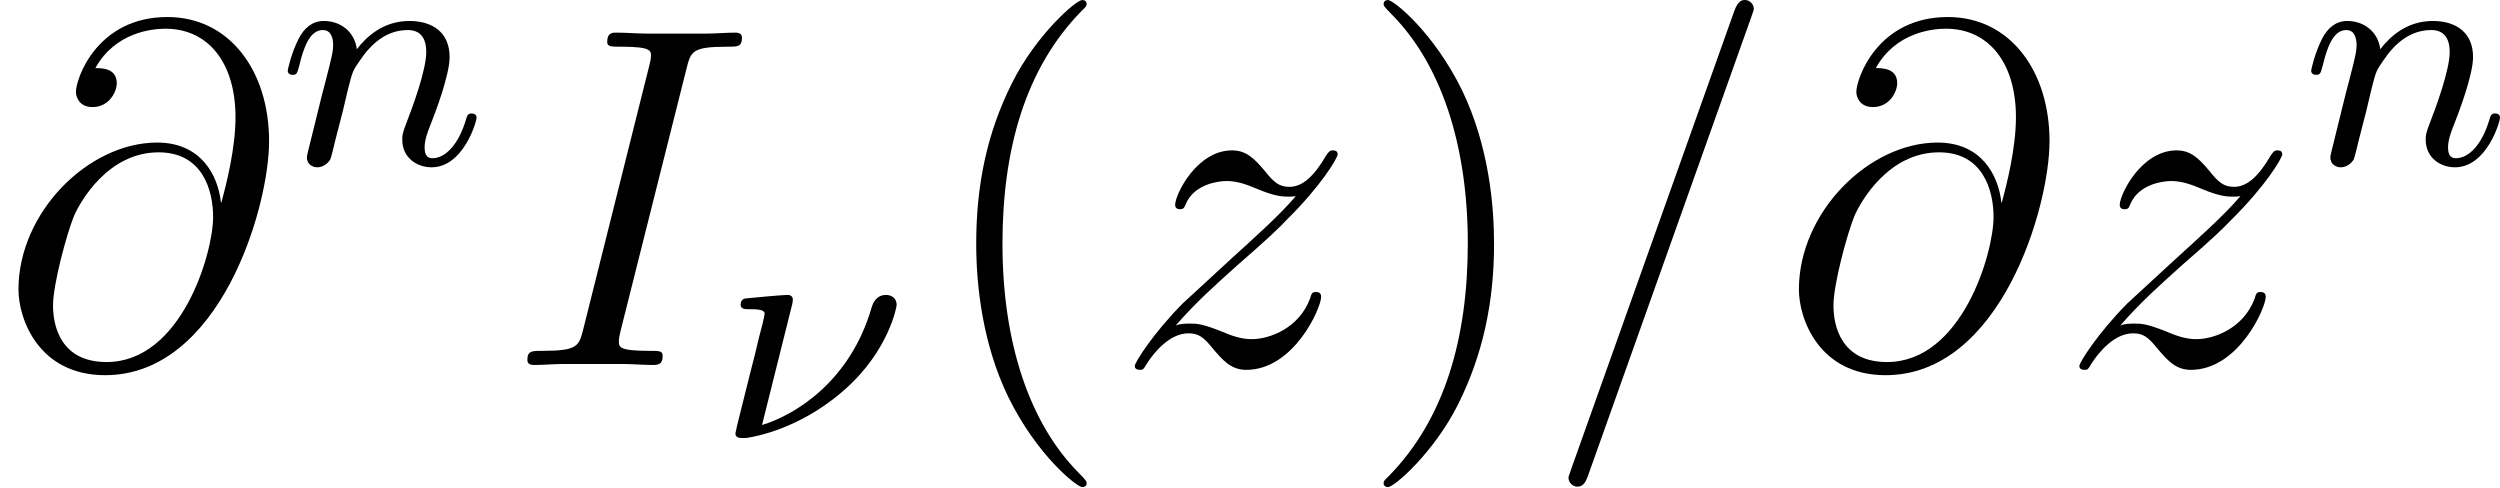
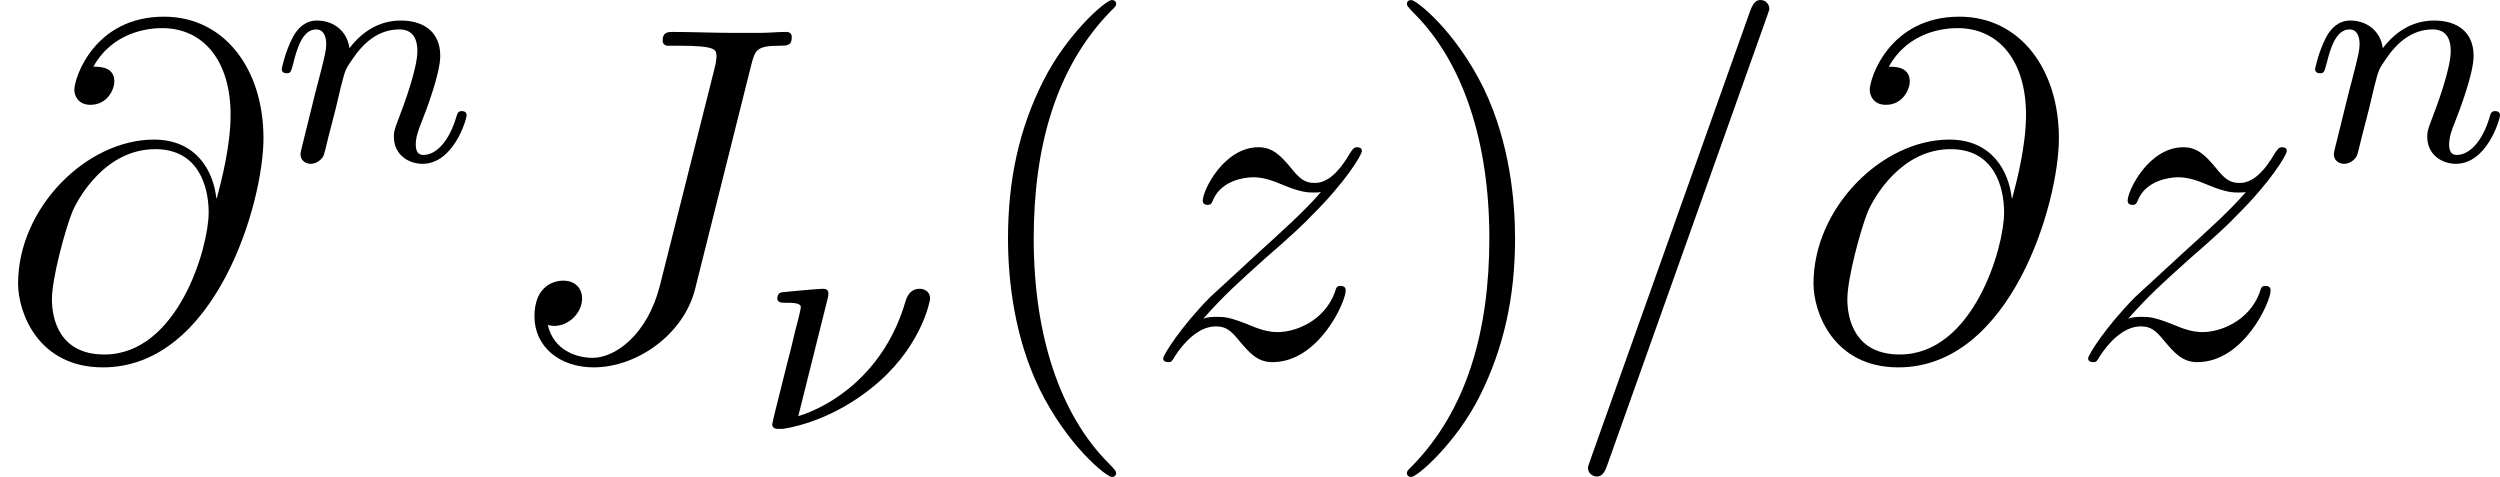
- <svg xmlns="http://www.w3.org/2000/svg" xmlns:xlink="http://www.w3.org/1999/xlink" version="1.1" width="69.402pt" height="13.523pt" viewBox="-.239 -.241 69.402 13.523">
+ <svg xmlns="http://www.w3.org/2000/svg" xmlns:xlink="http://www.w3.org/1999/xlink" version="1.1" width="70.879pt" height="13.523pt" viewBox="-.239 -.241 70.879 13.523">
  <defs>
    <path id="g2-40" d="M3.885 2.905C3.885 2.869 3.885 2.845 3.682 2.642C2.487 1.435 1.817-.538 1.817-2.977C1.817-5.296 2.379-7.293 3.766-8.703C3.885-8.811 3.885-8.835 3.885-8.871C3.885-8.942 3.826-8.966 3.778-8.966C3.622-8.966 2.642-8.106 2.056-6.934C1.447-5.727 1.172-4.447 1.172-2.977C1.172-1.913 1.339-.49 1.961 .789C2.666 2.224 3.646 3.001 3.778 3.001C3.826 3.001 3.885 2.977 3.885 2.905Z" />
    <path id="g2-41" d="M3.371-2.977C3.371-3.885 3.252-5.368 2.582-6.755C1.877-8.189 .897-8.966 .765-8.966C.717-8.966 .658-8.942 .658-8.871C.658-8.835 .658-8.811 .861-8.608C2.056-7.4 2.726-5.428 2.726-2.989C2.726-.669 2.164 1.327 .777 2.738C.658 2.845 .658 2.869 .658 2.905C.658 2.977 .717 3.001 .765 3.001C.921 3.001 1.901 2.14 2.487 .968C3.096-.251 3.371-1.542 3.371-2.977Z" />
    <path id="g0-23" d="M1.833-3.284C1.841-3.316 1.849-3.363 1.849-3.403C1.849-3.411 1.849-3.515 1.722-3.515S.813-3.443 .677-3.427C.598-3.411 .566-3.347 .566-3.276C.566-3.164 .677-3.164 .773-3.164C.948-3.164 1.156-3.164 1.156-3.053C1.156-3.005 1.068-2.646 1.012-2.447C.98-2.295 .845-1.753 .813-1.642L.526-.494C.494-.367 .438-.135 .438-.112C.438 0 .558 0 .59 0H.709C1.451-.12 2.351-.502 3.132-1.196C4.224-2.168 4.4-3.244 4.4-3.268C4.4-3.435 4.272-3.515 4.136-3.515C3.985-3.515 3.85-3.427 3.786-3.212C3.26-1.387 1.905-.566 1.092-.319L1.833-3.284Z" />
    <path id="g0-110" d="M1.594-1.307C1.618-1.427 1.698-1.73 1.722-1.849C1.833-2.279 1.833-2.287 2.016-2.55C2.279-2.941 2.654-3.292 3.188-3.292C3.475-3.292 3.642-3.124 3.642-2.75C3.642-2.311 3.308-1.403 3.156-1.012C3.053-.749 3.053-.701 3.053-.598C3.053-.143 3.427 .08 3.77 .08C4.551 .08 4.878-1.036 4.878-1.14C4.878-1.219 4.814-1.243 4.758-1.243C4.663-1.243 4.647-1.188 4.623-1.108C4.431-.454 4.097-.143 3.794-.143C3.666-.143 3.602-.223 3.602-.406S3.666-.765 3.746-.964C3.866-1.267 4.216-2.184 4.216-2.63C4.216-3.228 3.802-3.515 3.228-3.515C2.582-3.515 2.168-3.124 1.937-2.821C1.881-3.26 1.53-3.515 1.124-3.515C.837-3.515 .638-3.332 .51-3.084C.319-2.71 .239-2.311 .239-2.295C.239-2.224 .295-2.192 .359-2.192C.462-2.192 .47-2.224 .526-2.431C.622-2.821 .765-3.292 1.1-3.292C1.307-3.292 1.355-3.092 1.355-2.917C1.355-2.774 1.315-2.622 1.251-2.359C1.235-2.295 1.116-1.825 1.084-1.714L.789-.518C.757-.399 .709-.199 .709-.167C.709 .016 .861 .08 .964 .08C1.108 .08 1.227-.016 1.283-.112C1.307-.159 1.371-.43 1.411-.598L1.594-1.307Z" />
    <path id="g1-61" d="M5.129-8.524C5.129-8.536 5.2-8.715 5.2-8.739C5.2-8.883 5.081-8.966 4.985-8.966C4.926-8.966 4.818-8.966 4.722-8.703L.717 2.546C.717 2.558 .646 2.738 .646 2.762C.646 2.905 .765 2.989 .861 2.989C.933 2.989 1.04 2.977 1.124 2.726L5.129-8.524Z" />
    <path id="g1-64" d="M5.428-3.993C5.356-4.663 4.937-5.464 3.862-5.464C2.176-5.464 .454-3.754 .454-1.853C.454-1.124 .956 .251 2.582 .251C5.404 .251 6.611-3.862 6.611-5.499C6.611-7.221 5.643-8.548 4.113-8.548C2.379-8.548 1.865-7.03 1.865-6.707C1.865-6.599 1.937-6.336 2.271-6.336C2.69-6.336 2.869-6.719 2.869-6.922C2.869-7.293 2.499-7.293 2.343-7.293C2.833-8.177 3.742-8.261 4.065-8.261C5.117-8.261 5.786-7.424 5.786-6.085C5.786-5.32 5.559-4.435 5.44-3.993H5.428ZM2.618-.072C1.494-.072 1.303-.956 1.303-1.459C1.303-1.985 1.638-3.216 1.817-3.658C1.973-4.017 2.654-5.224 3.897-5.224C4.985-5.224 5.236-4.28 5.236-3.634C5.236-2.75 4.459-.072 2.618-.072Z" />
-     <path id="g1-73" d="M4.4-7.281C4.507-7.699 4.531-7.819 5.404-7.819C5.667-7.819 5.762-7.819 5.762-8.046C5.762-8.165 5.631-8.165 5.595-8.165C5.38-8.165 5.117-8.141 4.902-8.141H3.431C3.192-8.141 2.917-8.165 2.678-8.165C2.582-8.165 2.451-8.165 2.451-7.938C2.451-7.819 2.546-7.819 2.786-7.819C3.527-7.819 3.527-7.723 3.527-7.592C3.527-7.508 3.503-7.436 3.479-7.329L1.865-.885C1.757-.466 1.733-.347 .861-.347C.598-.347 .49-.347 .49-.12C.49 0 .61 0 .669 0C.885 0 1.148-.024 1.363-.024H2.833C3.072-.024 3.335 0 3.575 0C3.67 0 3.814 0 3.814-.215C3.814-.347 3.742-.347 3.479-.347C2.738-.347 2.738-.442 2.738-.586C2.738-.61 2.738-.669 2.786-.861L4.4-7.281Z" />
+     <path id="g1-74" d="M6.384-7.34C6.48-7.699 6.504-7.819 7.089-7.819C7.281-7.819 7.4-7.819 7.4-8.034C7.4-8.165 7.293-8.165 7.245-8.165C7.042-8.165 6.814-8.141 6.599-8.141H5.942C5.44-8.141 4.914-8.165 4.411-8.165C4.304-8.165 4.16-8.165 4.16-7.95C4.16-7.831 4.256-7.831 4.256-7.819H4.555C5.511-7.819 5.511-7.723 5.511-7.544C5.511-7.532 5.511-7.448 5.464-7.257L4.089-1.793C3.778-.574 2.977 .012 2.403 .012C1.997 .012 1.423-.179 1.279-.813C1.327-.801 1.387-.789 1.435-.789C1.829-.789 2.14-1.136 2.14-1.482C2.14-1.674 2.02-1.925 1.662-1.925C1.447-1.925 .944-1.805 .944-1.028C.944-.275 1.566 .251 2.427 .251C3.515 .251 4.686-.574 4.973-1.71L6.384-7.34Z" />
    <path id="g1-122" d="M1.518-.968C2.032-1.554 2.451-1.925 3.049-2.463C3.766-3.084 4.077-3.383 4.244-3.563C5.081-4.388 5.499-5.081 5.499-5.177S5.404-5.272 5.38-5.272C5.296-5.272 5.272-5.224 5.212-5.141C4.914-4.627 4.627-4.376 4.316-4.376C4.065-4.376 3.933-4.483 3.706-4.77C3.455-5.069 3.252-5.272 2.905-5.272C2.032-5.272 1.506-4.184 1.506-3.933C1.506-3.897 1.518-3.826 1.626-3.826C1.722-3.826 1.733-3.873 1.769-3.957C1.973-4.435 2.546-4.519 2.774-4.519C3.025-4.519 3.264-4.435 3.515-4.328C3.969-4.136 4.16-4.136 4.28-4.136C4.364-4.136 4.411-4.136 4.471-4.148C4.077-3.682 3.431-3.108 2.893-2.618L1.686-1.506C.956-.765 .514-.06 .514 .024C.514 .096 .574 .12 .646 .12S.729 .108 .813-.036C1.004-.335 1.387-.777 1.829-.777C2.08-.777 2.2-.693 2.439-.395C2.666-.132 2.869 .12 3.252 .12C4.423 .12 5.093-1.399 5.093-1.674C5.093-1.722 5.081-1.793 4.961-1.793C4.866-1.793 4.854-1.745 4.818-1.626C4.555-.921 3.85-.634 3.383-.634C3.132-.634 2.893-.717 2.642-.825C2.164-1.016 2.032-1.016 1.877-1.016C1.757-1.016 1.626-1.016 1.518-.968Z" />
  </defs>
  <g id="page1" transform="matrix(1.13 0 0 1.13 -63.98604 -64.41)">
    <use x="56.413" y="65.753" xlink:href="#g1-64" />
    <use x="63.243" y="60.817" xlink:href="#g0-110" />
-     <use x="68.879" y="65.753" xlink:href="#g1-73" />
-     <use x="74.042" y="67.547" xlink:href="#g0-23" />
-     <use x="79.224" y="65.753" xlink:href="#g2-40" />
-     <use x="83.777" y="65.753" xlink:href="#g1-122" />
-     <use x="89.747" y="65.753" xlink:href="#g2-41" />
-     <use x="94.3" y="65.753" xlink:href="#g1-61" />
-     <use x="100.153" y="65.753" xlink:href="#g1-64" />
-     <use x="106.983" y="65.753" xlink:href="#g1-122" />
-     <use x="112.953" y="60.817" xlink:href="#g0-110" />
+     <use x="68.879" y="65.753" xlink:href="#g1-74" />
+     <use x="75.35" y="67.547" xlink:href="#g0-23" />
+     <use x="80.532" y="65.753" xlink:href="#g2-40" />
+     <use x="85.084" y="65.753" xlink:href="#g1-122" />
+     <use x="91.055" y="65.753" xlink:href="#g2-41" />
+     <use x="95.607" y="65.753" xlink:href="#g1-61" />
+     <use x="101.46" y="65.753" xlink:href="#g1-64" />
+     <use x="108.29" y="65.753" xlink:href="#g1-122" />
+     <use x="114.26" y="60.817" xlink:href="#g0-110" />
  </g>
</svg>
